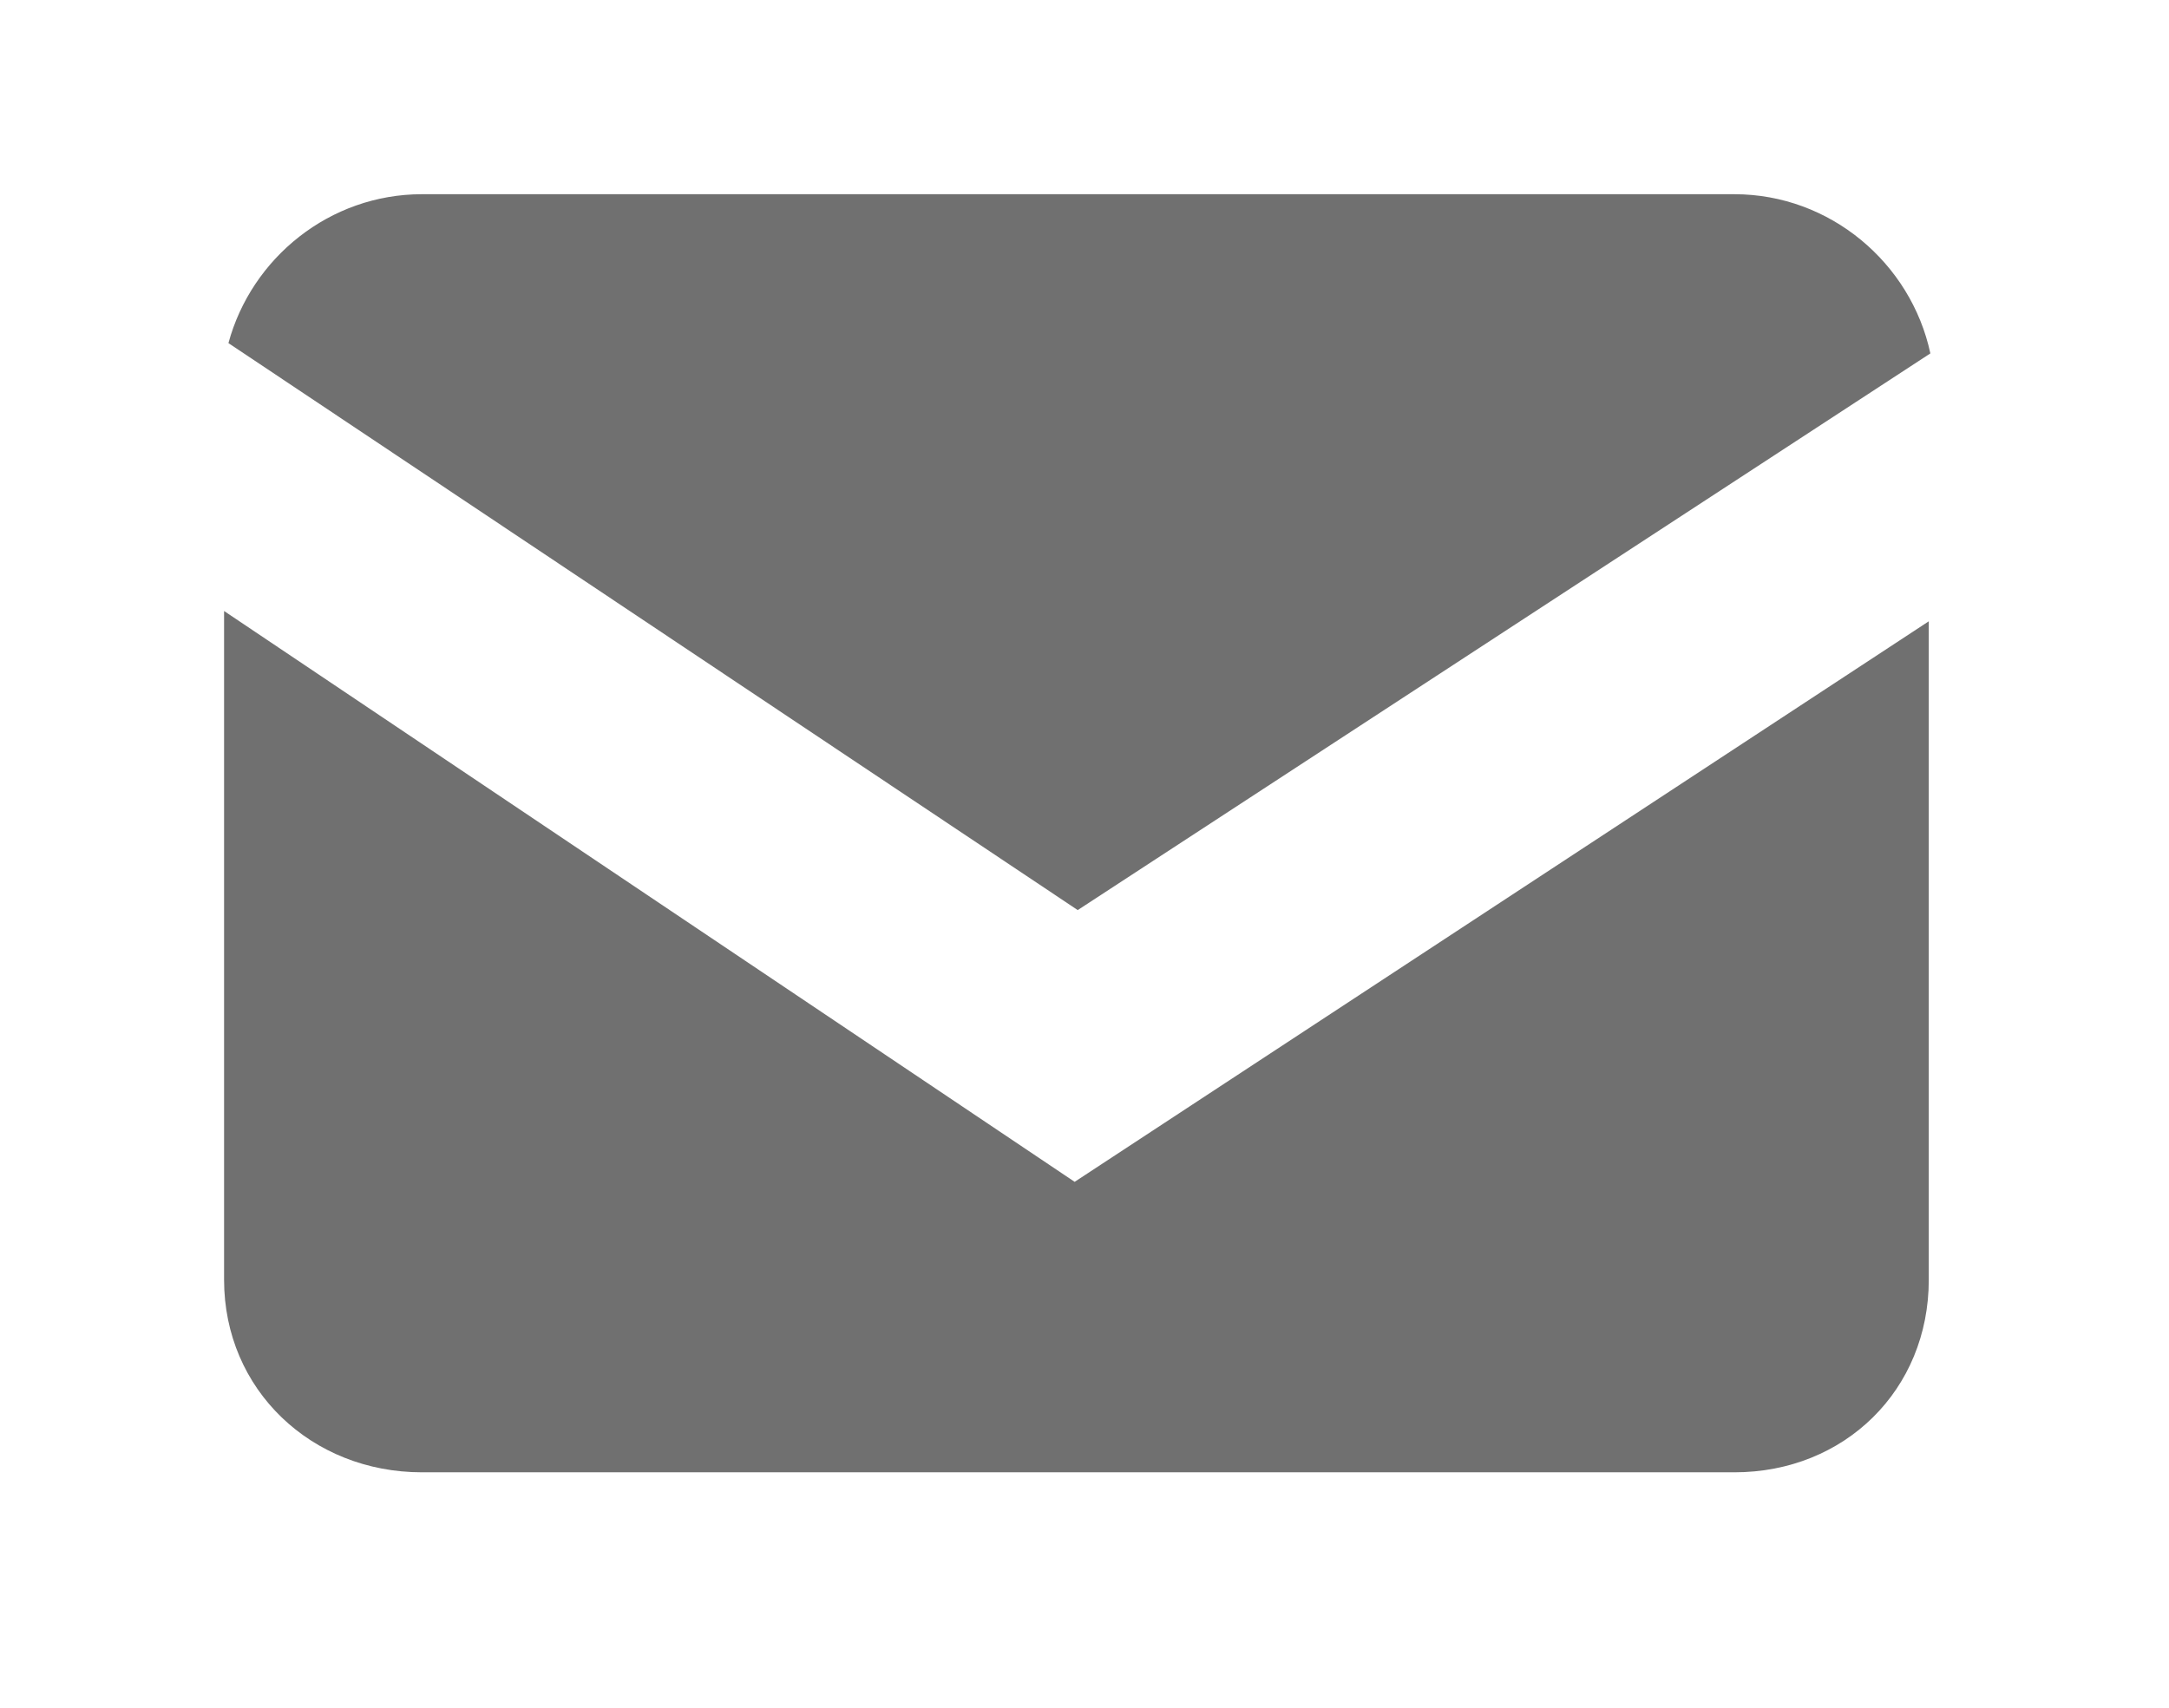
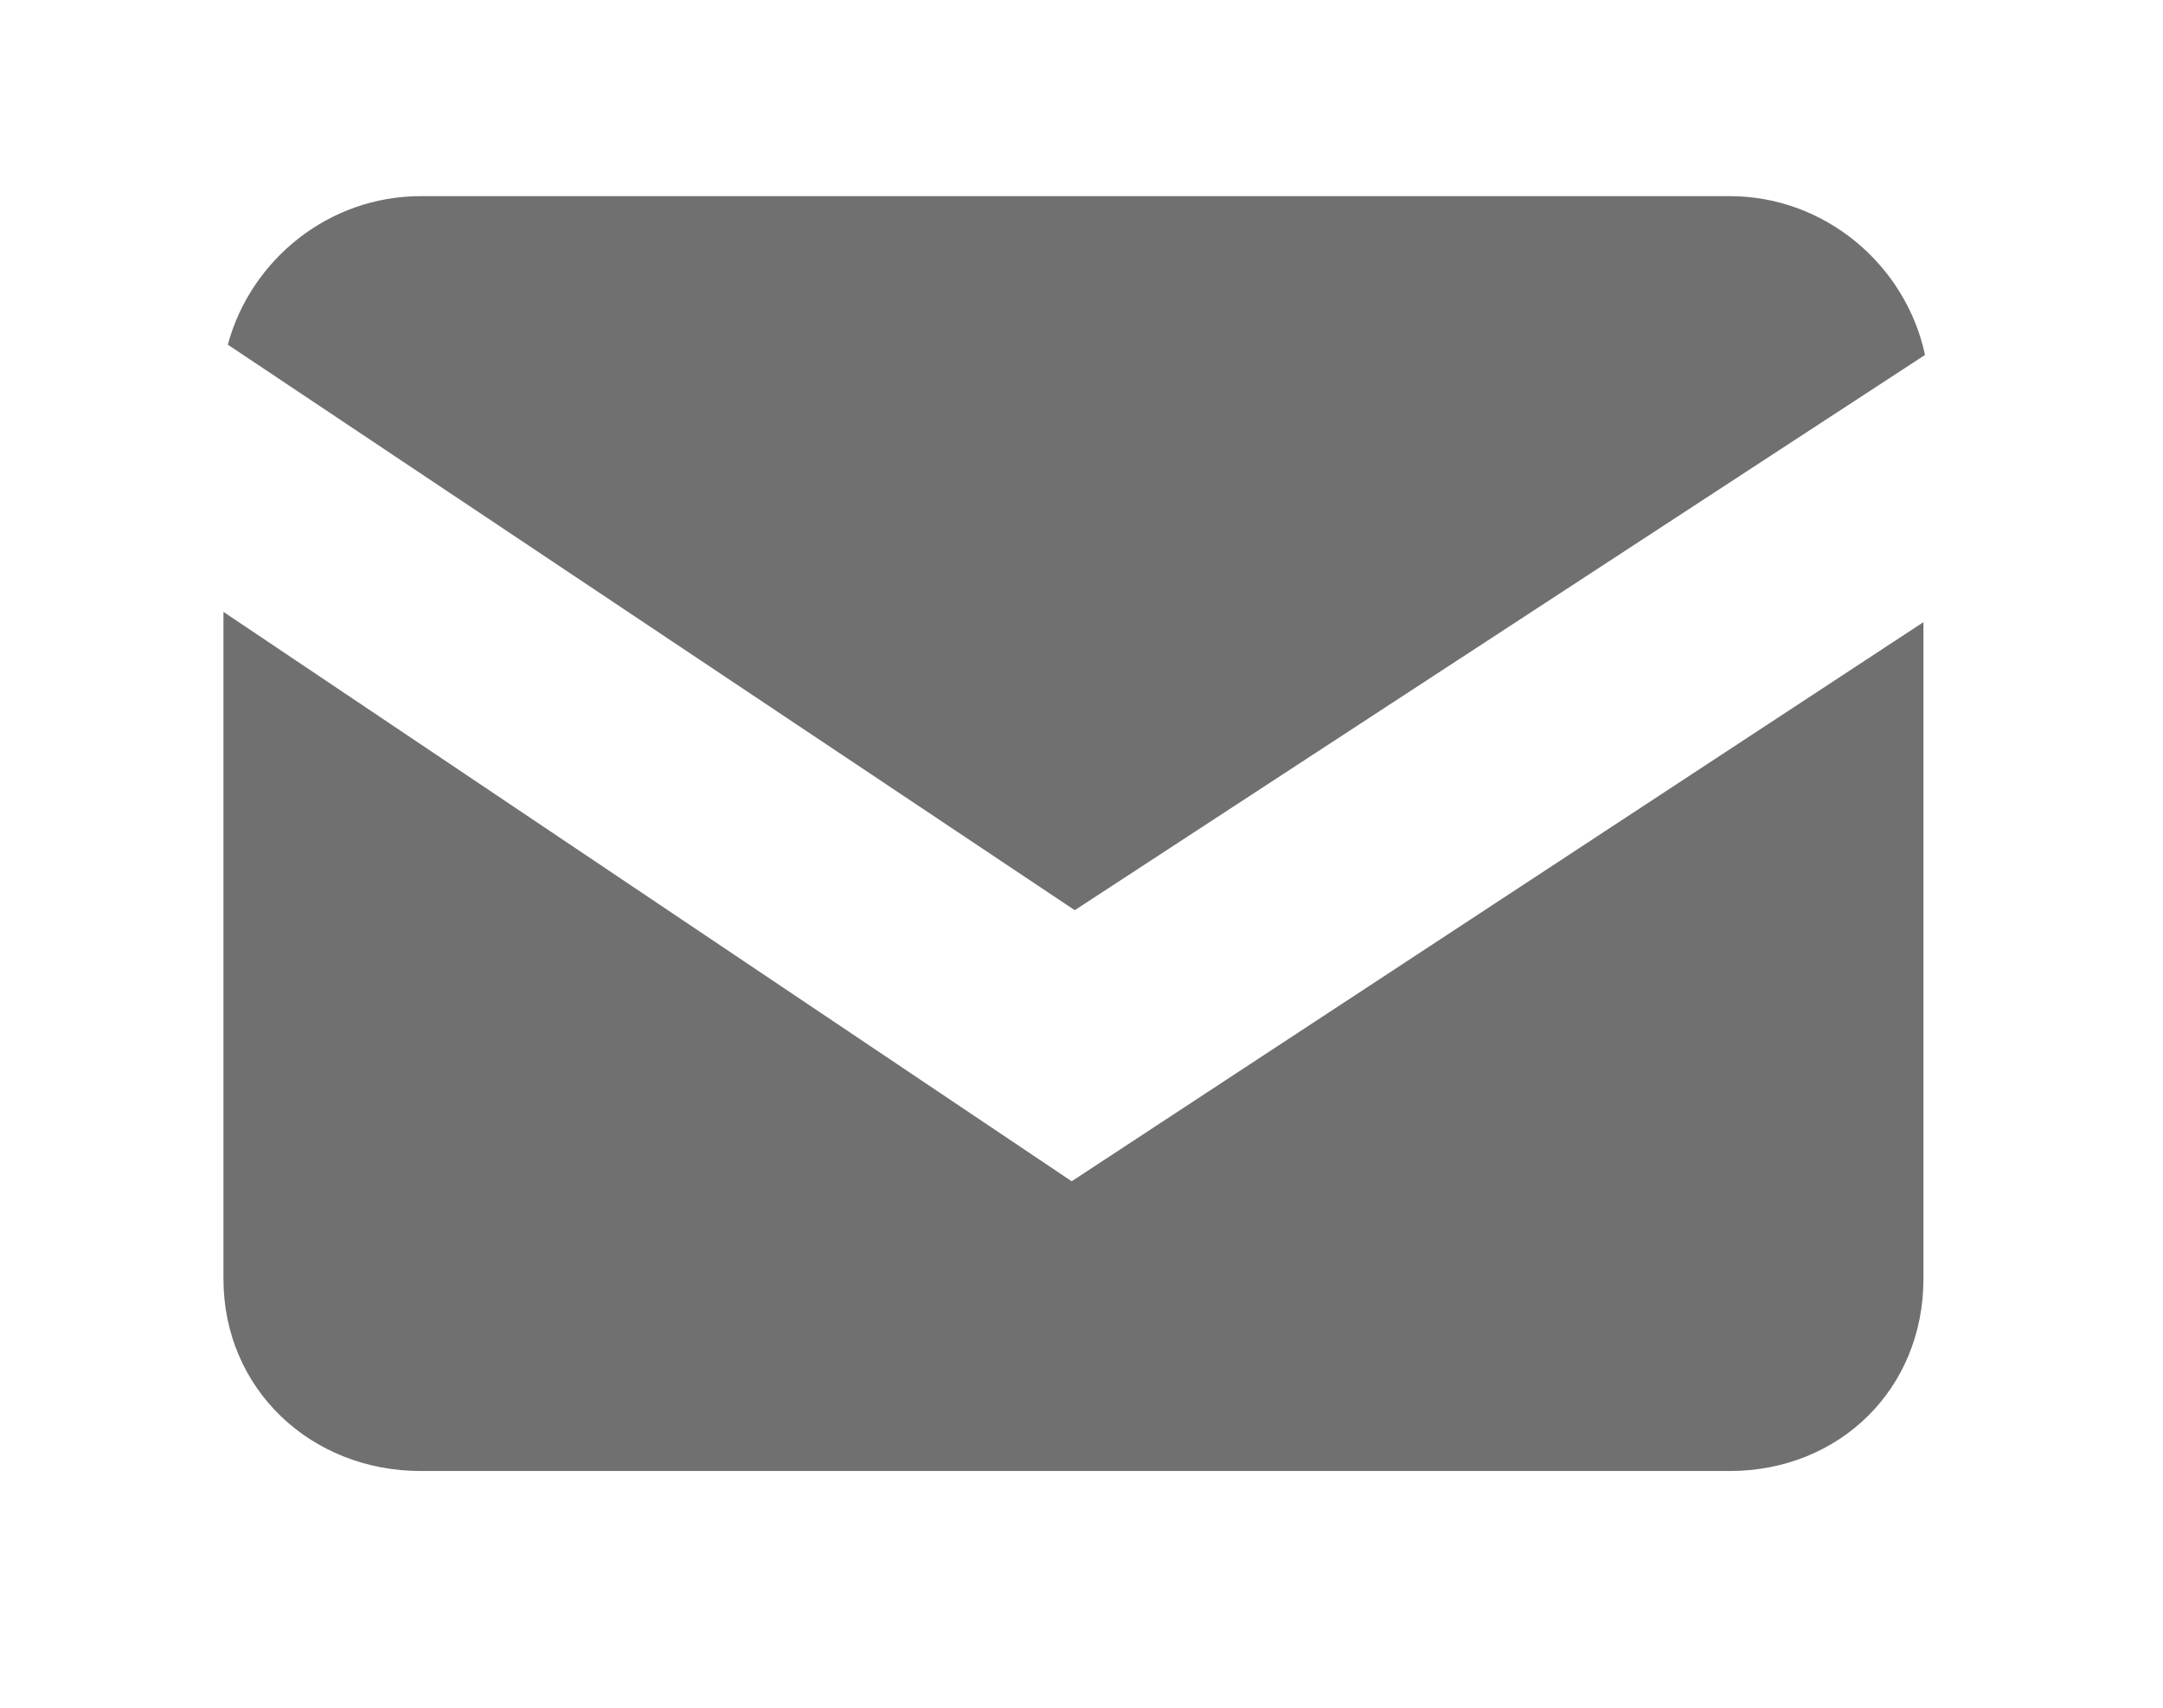
- <svg xmlns="http://www.w3.org/2000/svg" version="1.1" id="Layer_1" x="0px" y="0px" width="47px" height="37px" viewBox="0 0 21.905 17.143" enable-background="new 0 0 21.905 17.143" xml:space="preserve">
+ <svg xmlns="http://www.w3.org/2000/svg" version="1.1" id="Layer_1" x="0px" y="0px" width="38px" height="30px" viewBox="0 0 21.905 17.143" enable-background="new 0 0 21.905 17.143" xml:space="preserve">
  <path fill="#707070" d="M19.495,3.519c-0.196-0.913-1.013-1.608-1.979-1.608H4.261c-0.931,0-1.721,0.643-1.954,1.504l8.577,5.727  L19.495,3.519z" />
  <path fill="#707070" d="M10.853,11.887l-8.59-5.766v6.755c0,1.113,0.884,1.945,1.998,1.945h13.255c1.113,0,1.963-0.832,1.963-1.945  V6.225L10.853,11.887z" />
</svg>
